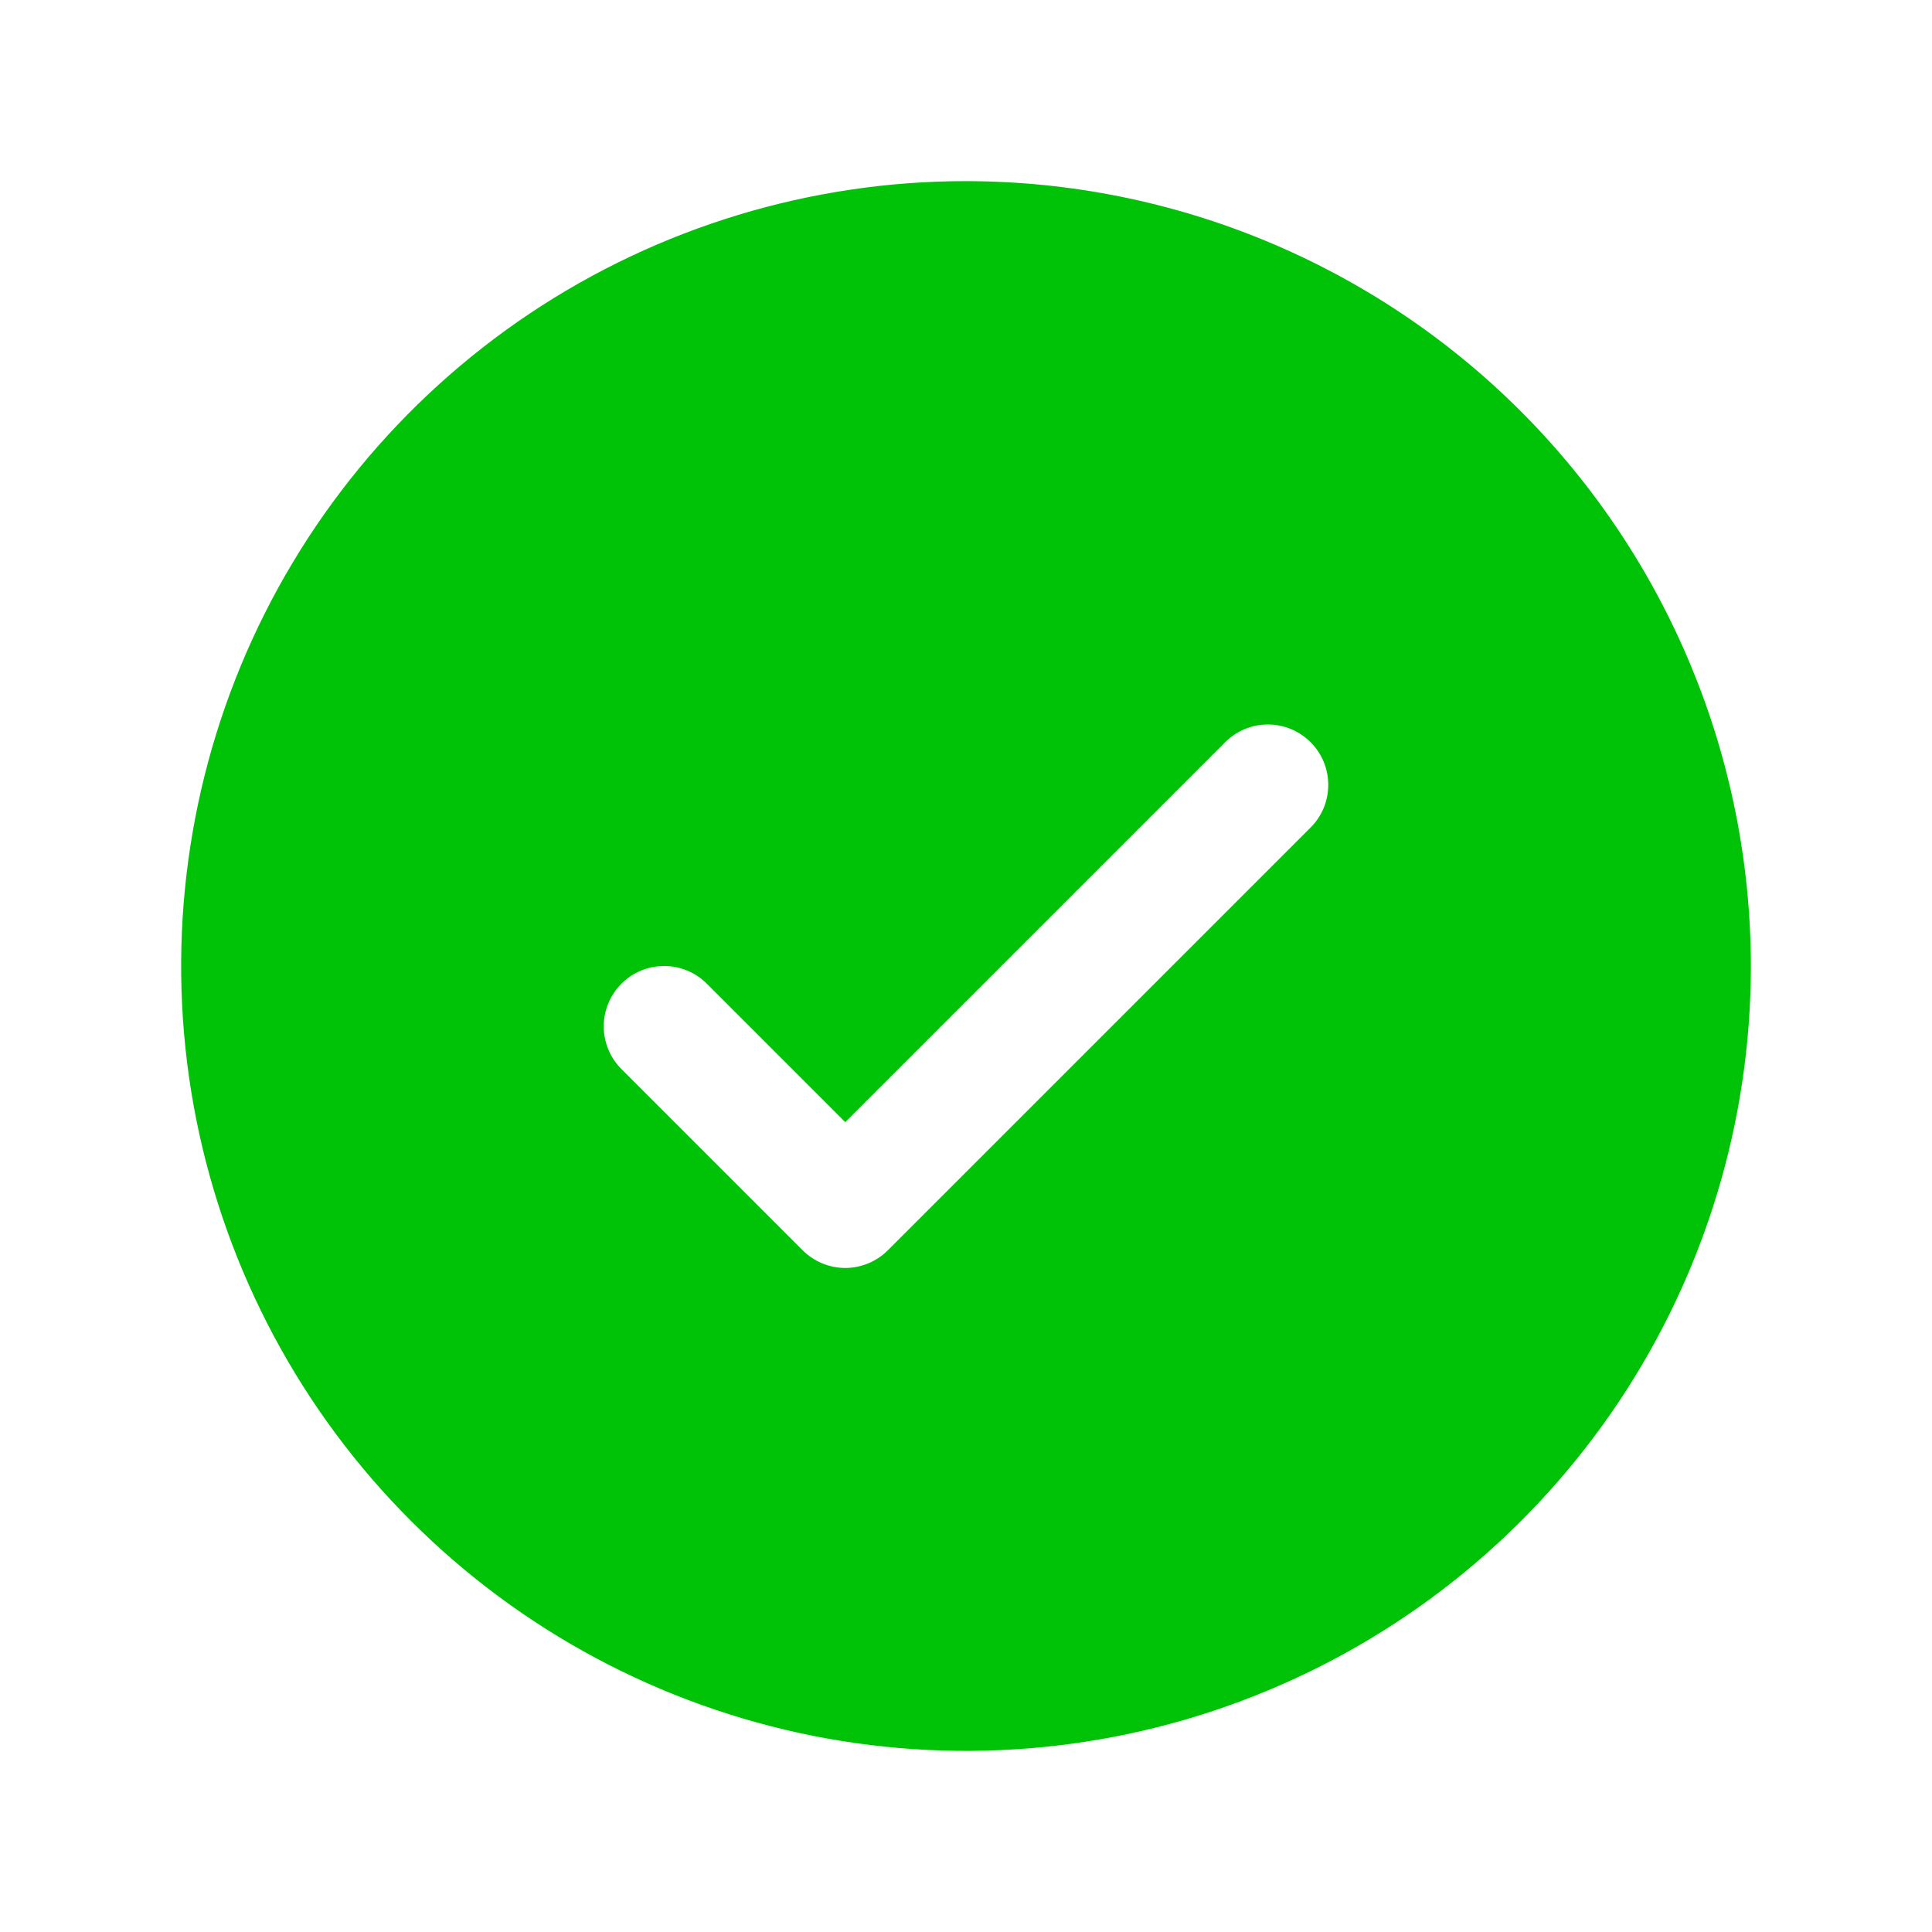
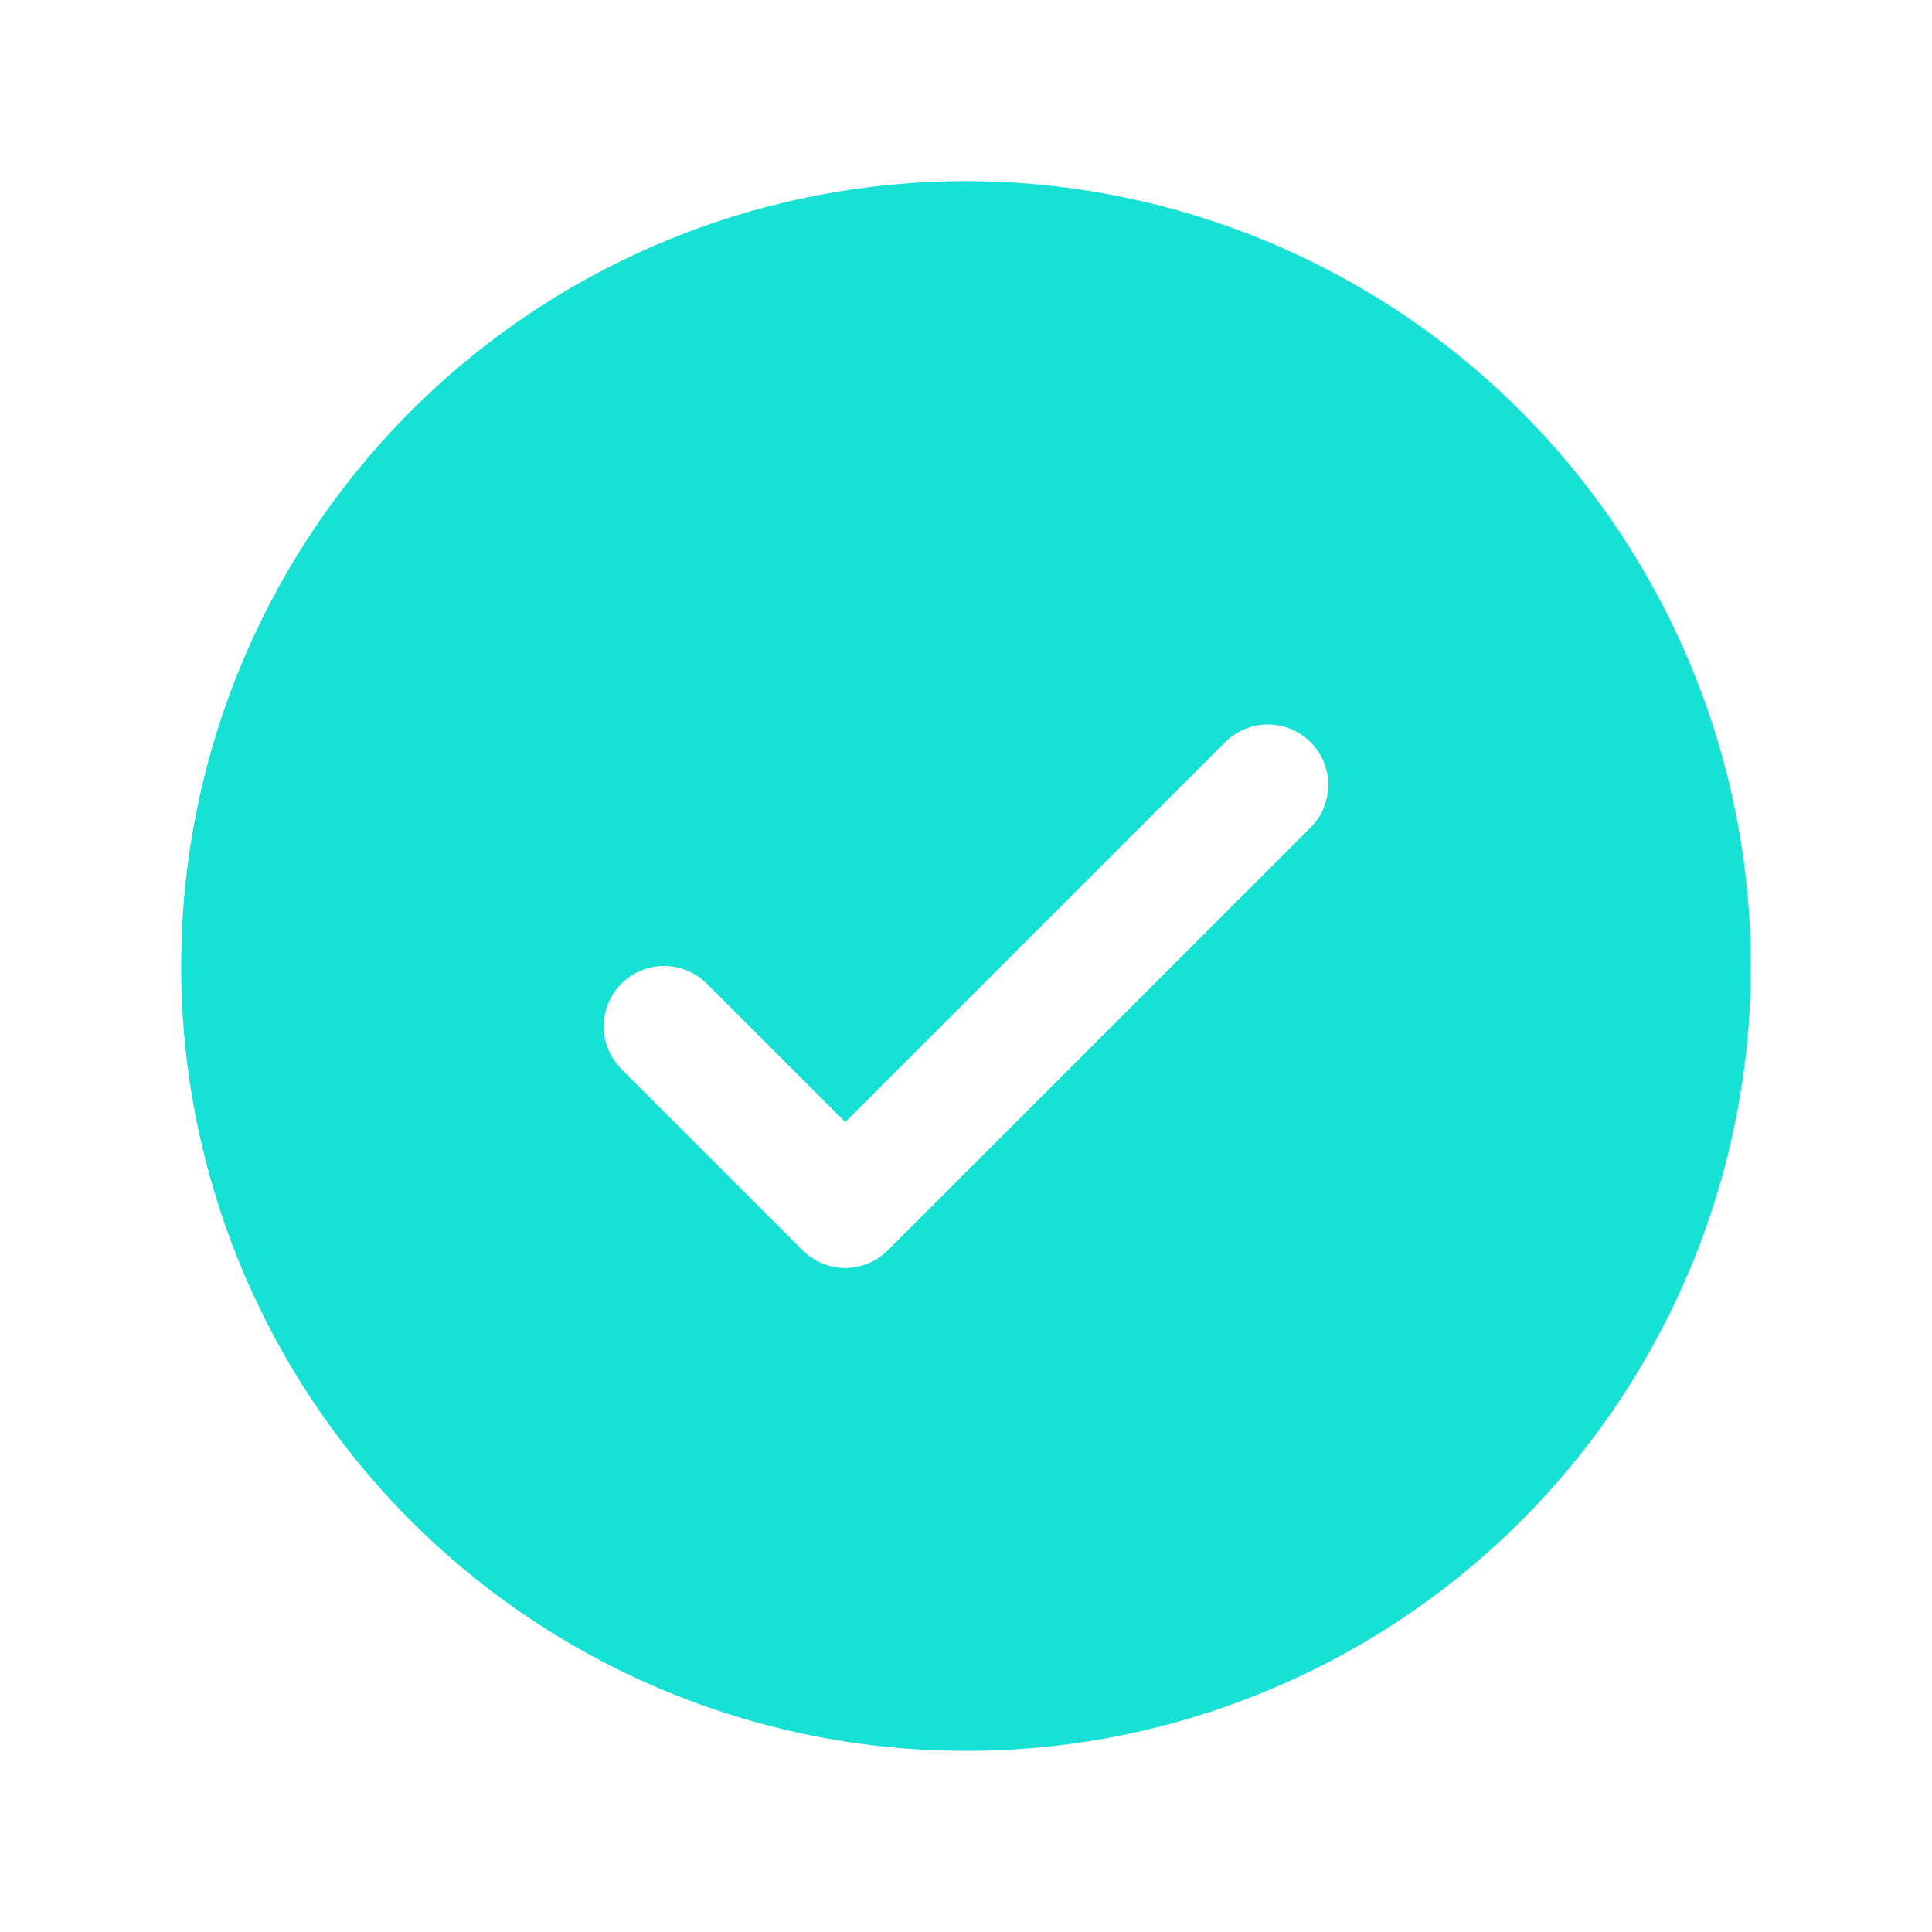
<svg xmlns="http://www.w3.org/2000/svg" width="20" height="20" viewBox="0 0 20 20" fill="none">
-   <path d="M10 1.875C8.393 1.875 6.822 2.352 5.486 3.244C4.15 4.137 3.108 5.406 2.493 6.891C1.879 8.375 1.718 10.009 2.031 11.585C2.345 13.161 3.118 14.609 4.255 15.745C5.391 16.881 6.839 17.655 8.415 17.969C9.991 18.282 11.625 18.122 13.109 17.506C14.594 16.892 15.863 15.85 16.756 14.514C17.648 13.178 18.125 11.607 18.125 10C18.123 7.846 17.266 5.781 15.743 4.257C14.22 2.734 12.154 1.877 10 1.875ZM13.567 8.567L9.192 12.942C9.134 13 9.065 13.046 8.989 13.078C8.913 13.109 8.832 13.126 8.75 13.126C8.668 13.126 8.587 13.109 8.511 13.078C8.435 13.046 8.366 13 8.308 12.942L6.433 11.067C6.316 10.95 6.25 10.791 6.25 10.625C6.25 10.459 6.316 10.3 6.433 10.183C6.55 10.066 6.709 10 6.875 10C7.041 10 7.2 10.066 7.317 10.183L8.75 11.616L12.683 7.683C12.741 7.625 12.81 7.579 12.886 7.547C12.962 7.516 13.043 7.5 13.125 7.5C13.207 7.5 13.288 7.516 13.364 7.547C13.44 7.579 13.509 7.625 13.567 7.683C13.625 7.741 13.671 7.81 13.703 7.886C13.734 7.962 13.75 8.043 13.75 8.125C13.75 8.207 13.734 8.288 13.703 8.364C13.671 8.44 13.625 8.509 13.567 8.567Z" fill="#00C308" />
+   <path d="M10 1.875C8.393 1.875 6.822 2.352 5.486 3.244C4.15 4.137 3.108 5.406 2.493 6.891C1.879 8.375 1.718 10.009 2.031 11.585C2.345 13.161 3.118 14.609 4.255 15.745C5.391 16.881 6.839 17.655 8.415 17.969C9.991 18.282 11.625 18.122 13.109 17.506C14.594 16.892 15.863 15.85 16.756 14.514C17.648 13.178 18.125 11.607 18.125 10C18.123 7.846 17.266 5.781 15.743 4.257C14.22 2.734 12.154 1.877 10 1.875ZM13.567 8.567L9.192 12.942C9.134 13 9.065 13.046 8.989 13.078C8.913 13.109 8.832 13.126 8.75 13.126C8.668 13.126 8.587 13.109 8.511 13.078C8.435 13.046 8.366 13 8.308 12.942L6.433 11.067C6.316 10.95 6.25 10.791 6.25 10.625C6.25 10.459 6.316 10.3 6.433 10.183C6.55 10.066 6.709 10 6.875 10C7.041 10 7.2 10.066 7.317 10.183L8.75 11.616L12.683 7.683C12.741 7.625 12.81 7.579 12.886 7.547C12.962 7.516 13.043 7.5 13.125 7.5C13.207 7.5 13.288 7.516 13.364 7.547C13.44 7.579 13.509 7.625 13.567 7.683C13.625 7.741 13.671 7.81 13.703 7.886C13.734 7.962 13.75 8.043 13.75 8.125C13.75 8.207 13.734 8.288 13.703 8.364C13.671 8.44 13.625 8.509 13.567 8.567Z" fill="#17E0D4" />
</svg>
